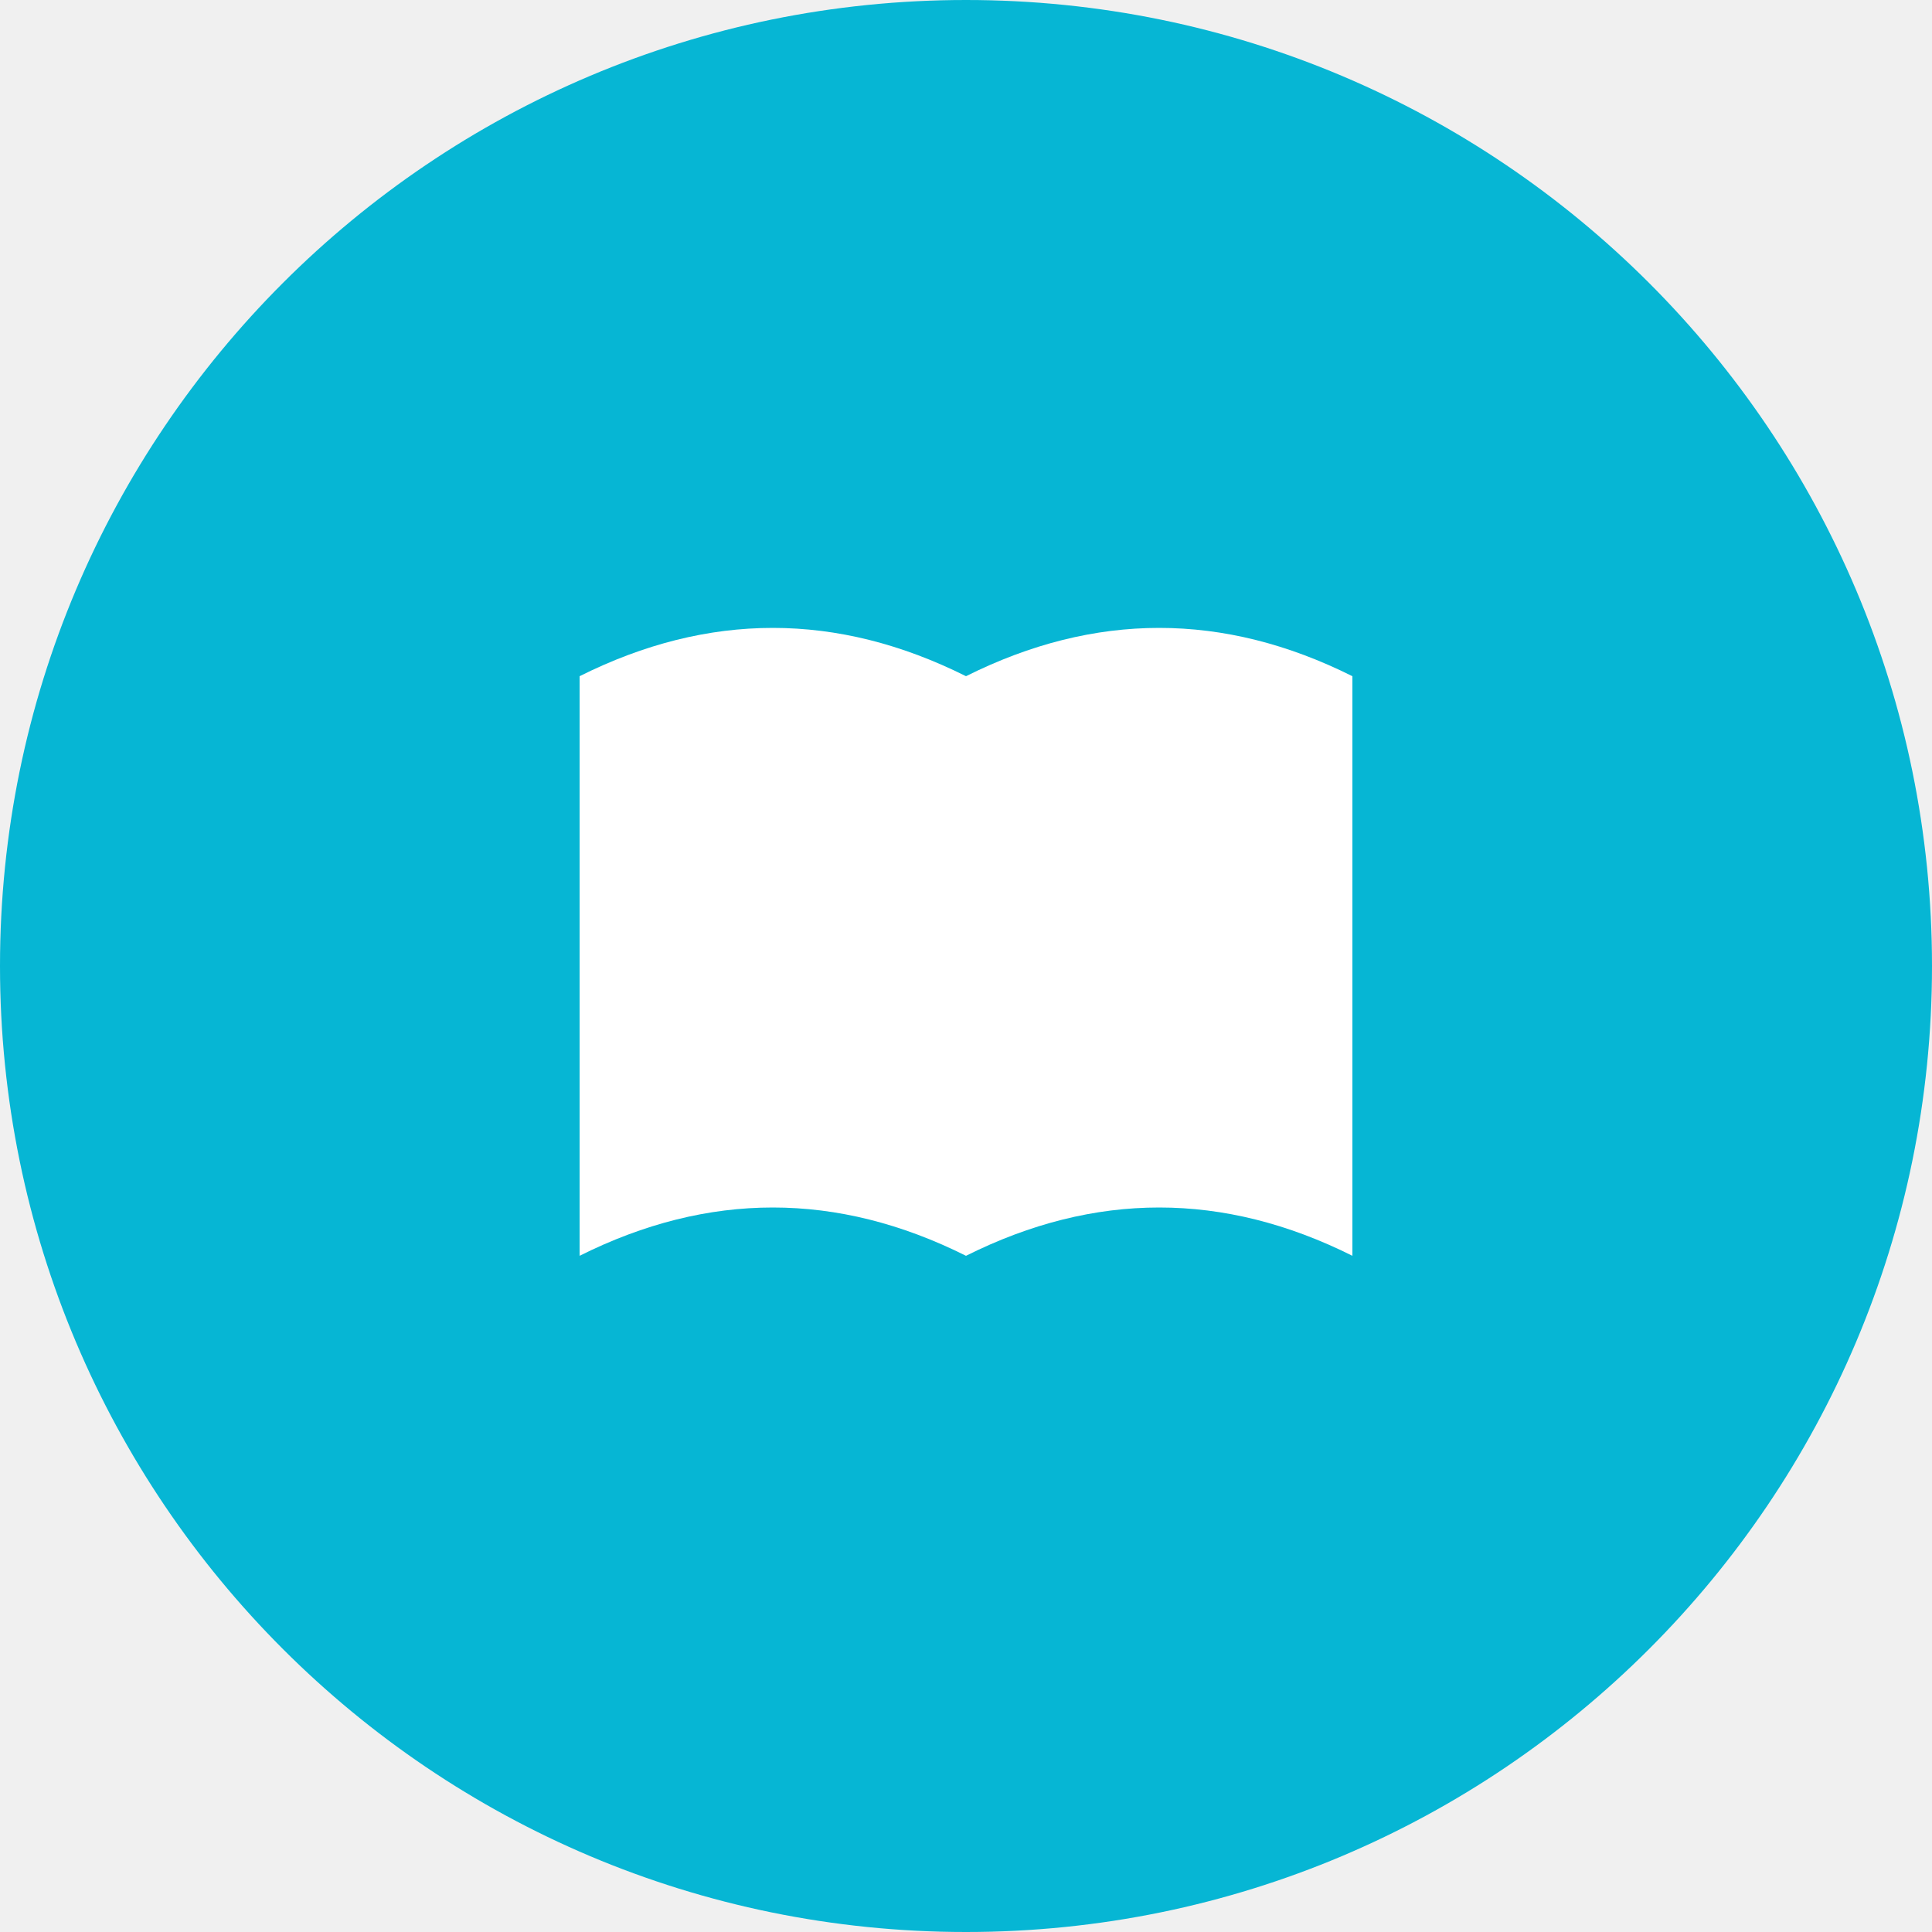
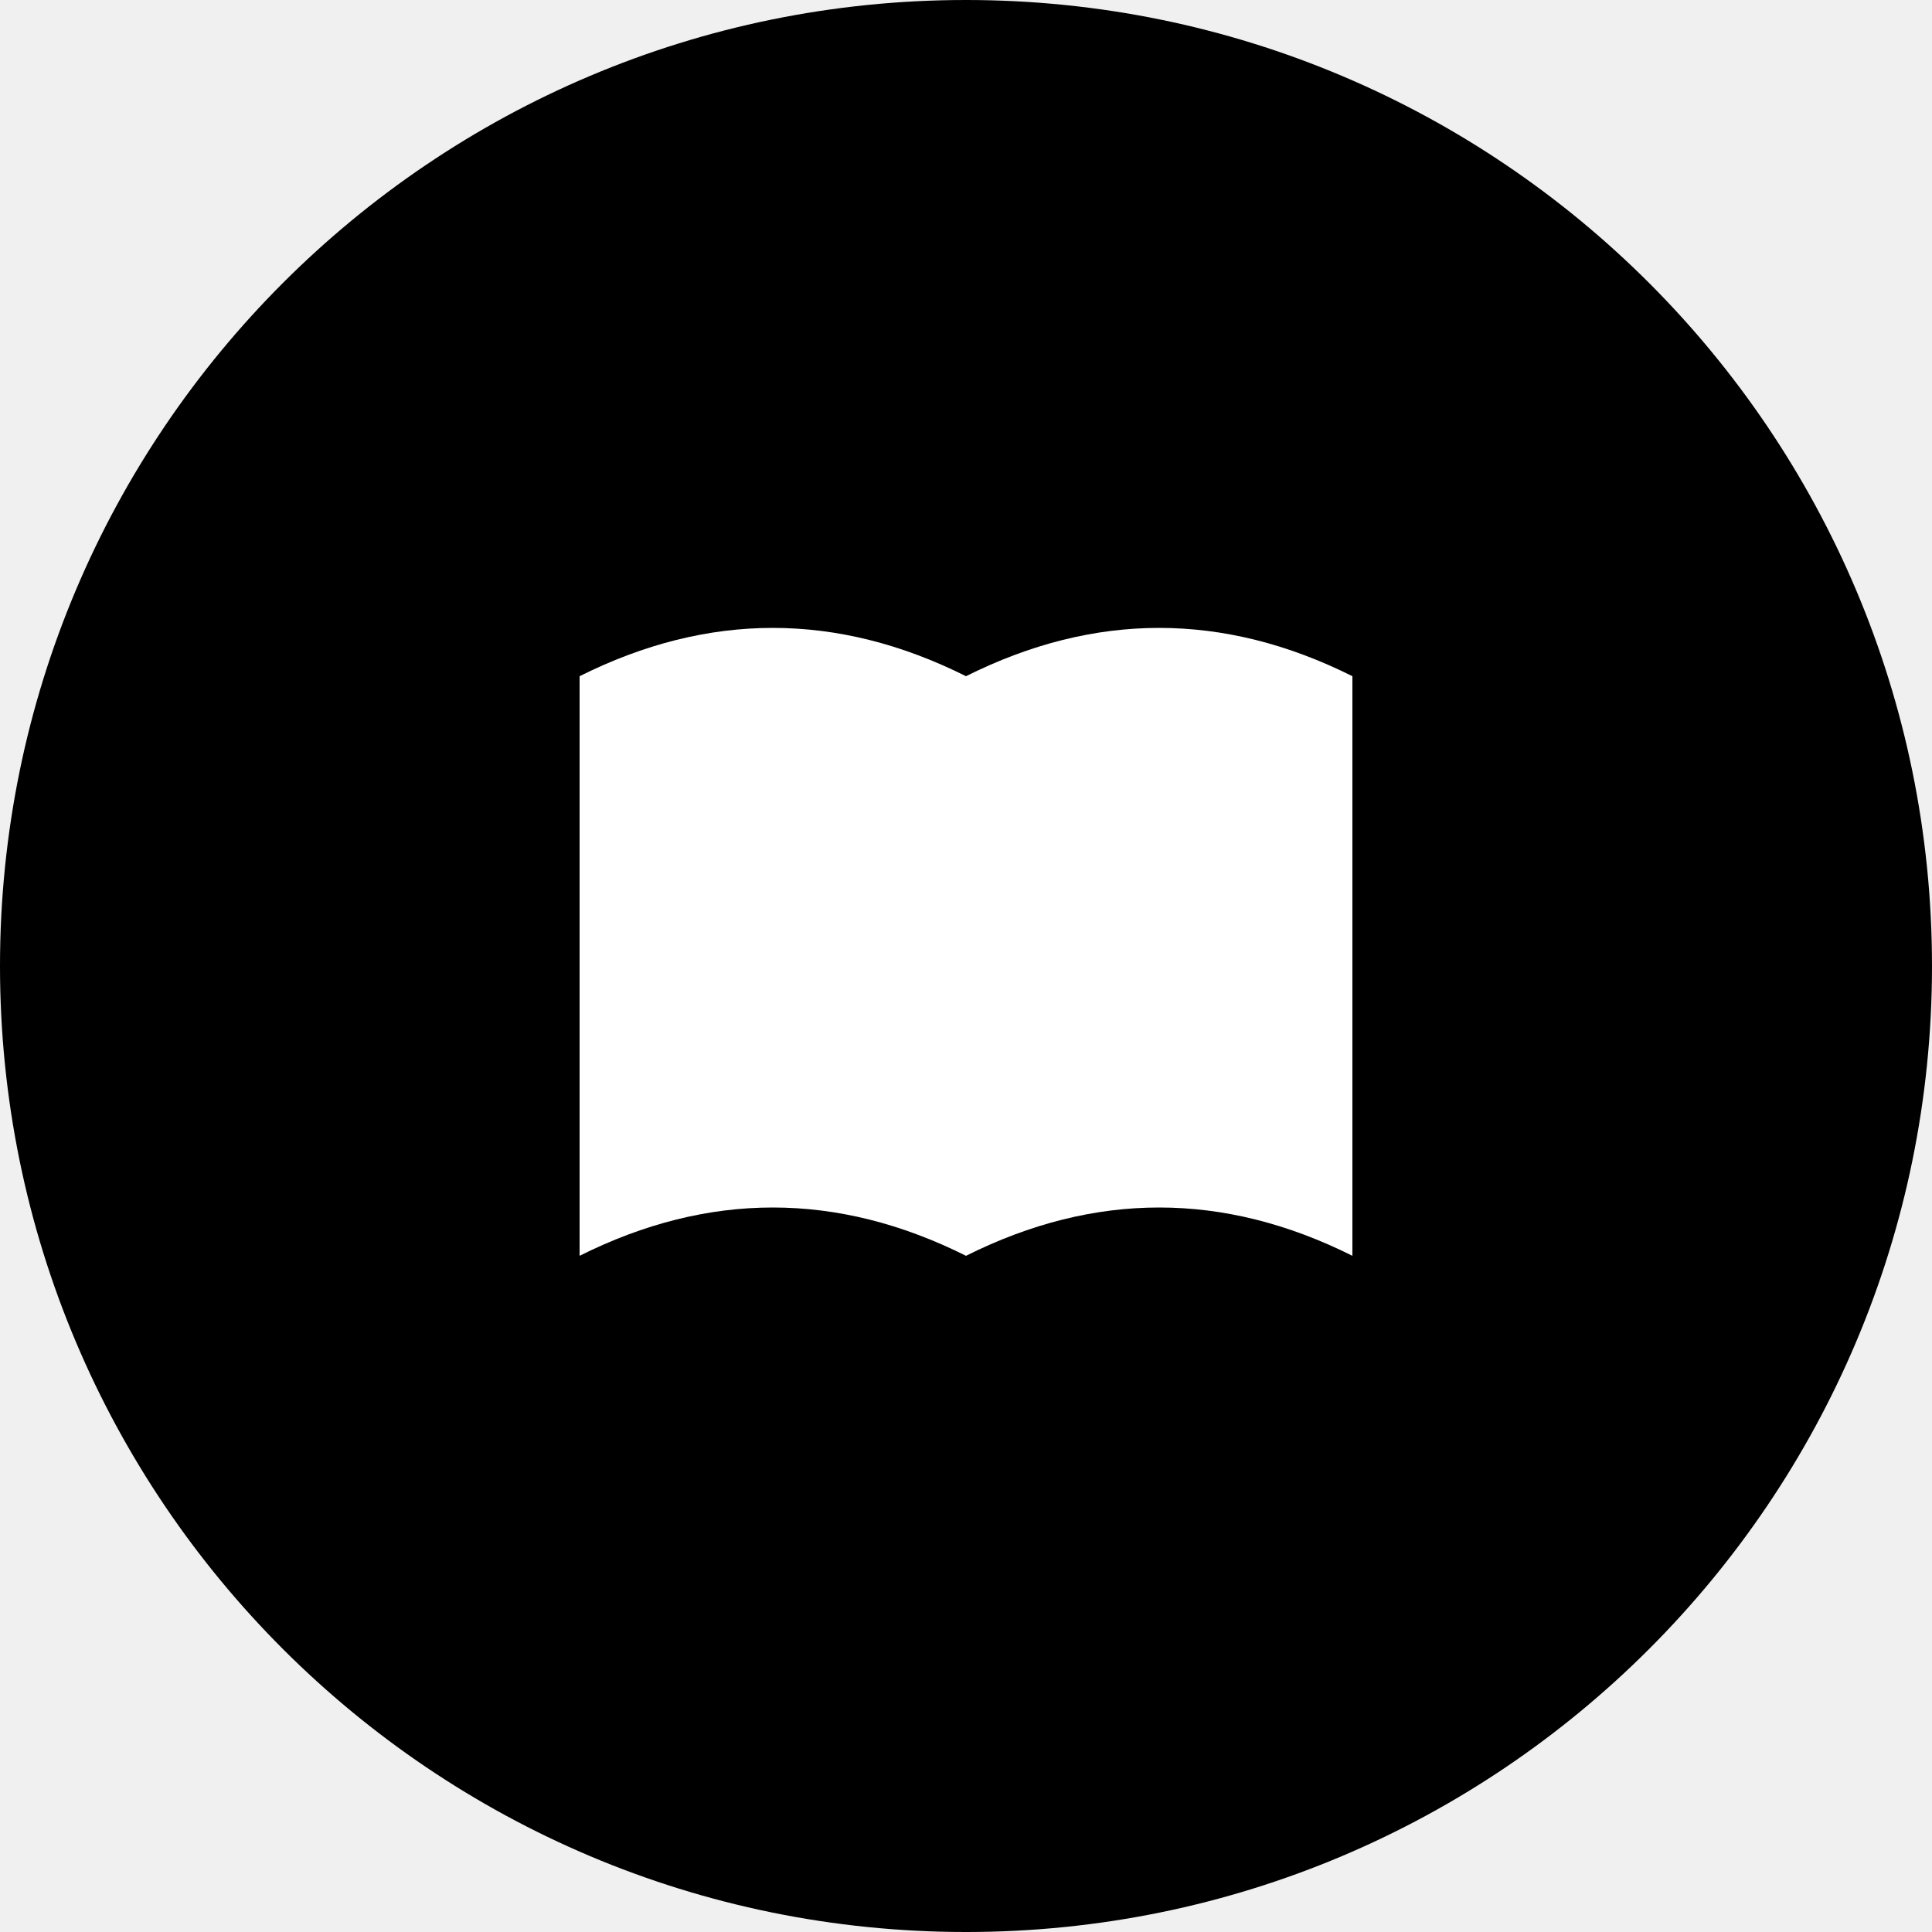
<svg xmlns="http://www.w3.org/2000/svg" viewBox="0 0 100 100">
-   <circle cx="50" cy="50" r="50" fill="#06b6d4" />
+   <circle cx="50" cy="50" r="50" fill="#000000" />
  <path d="M30 35        Q40 30 50 35        Q60 30 70 35        V65        Q60 60 50 65        Q40 60 30 65        Z" fill="white" />
</svg>
